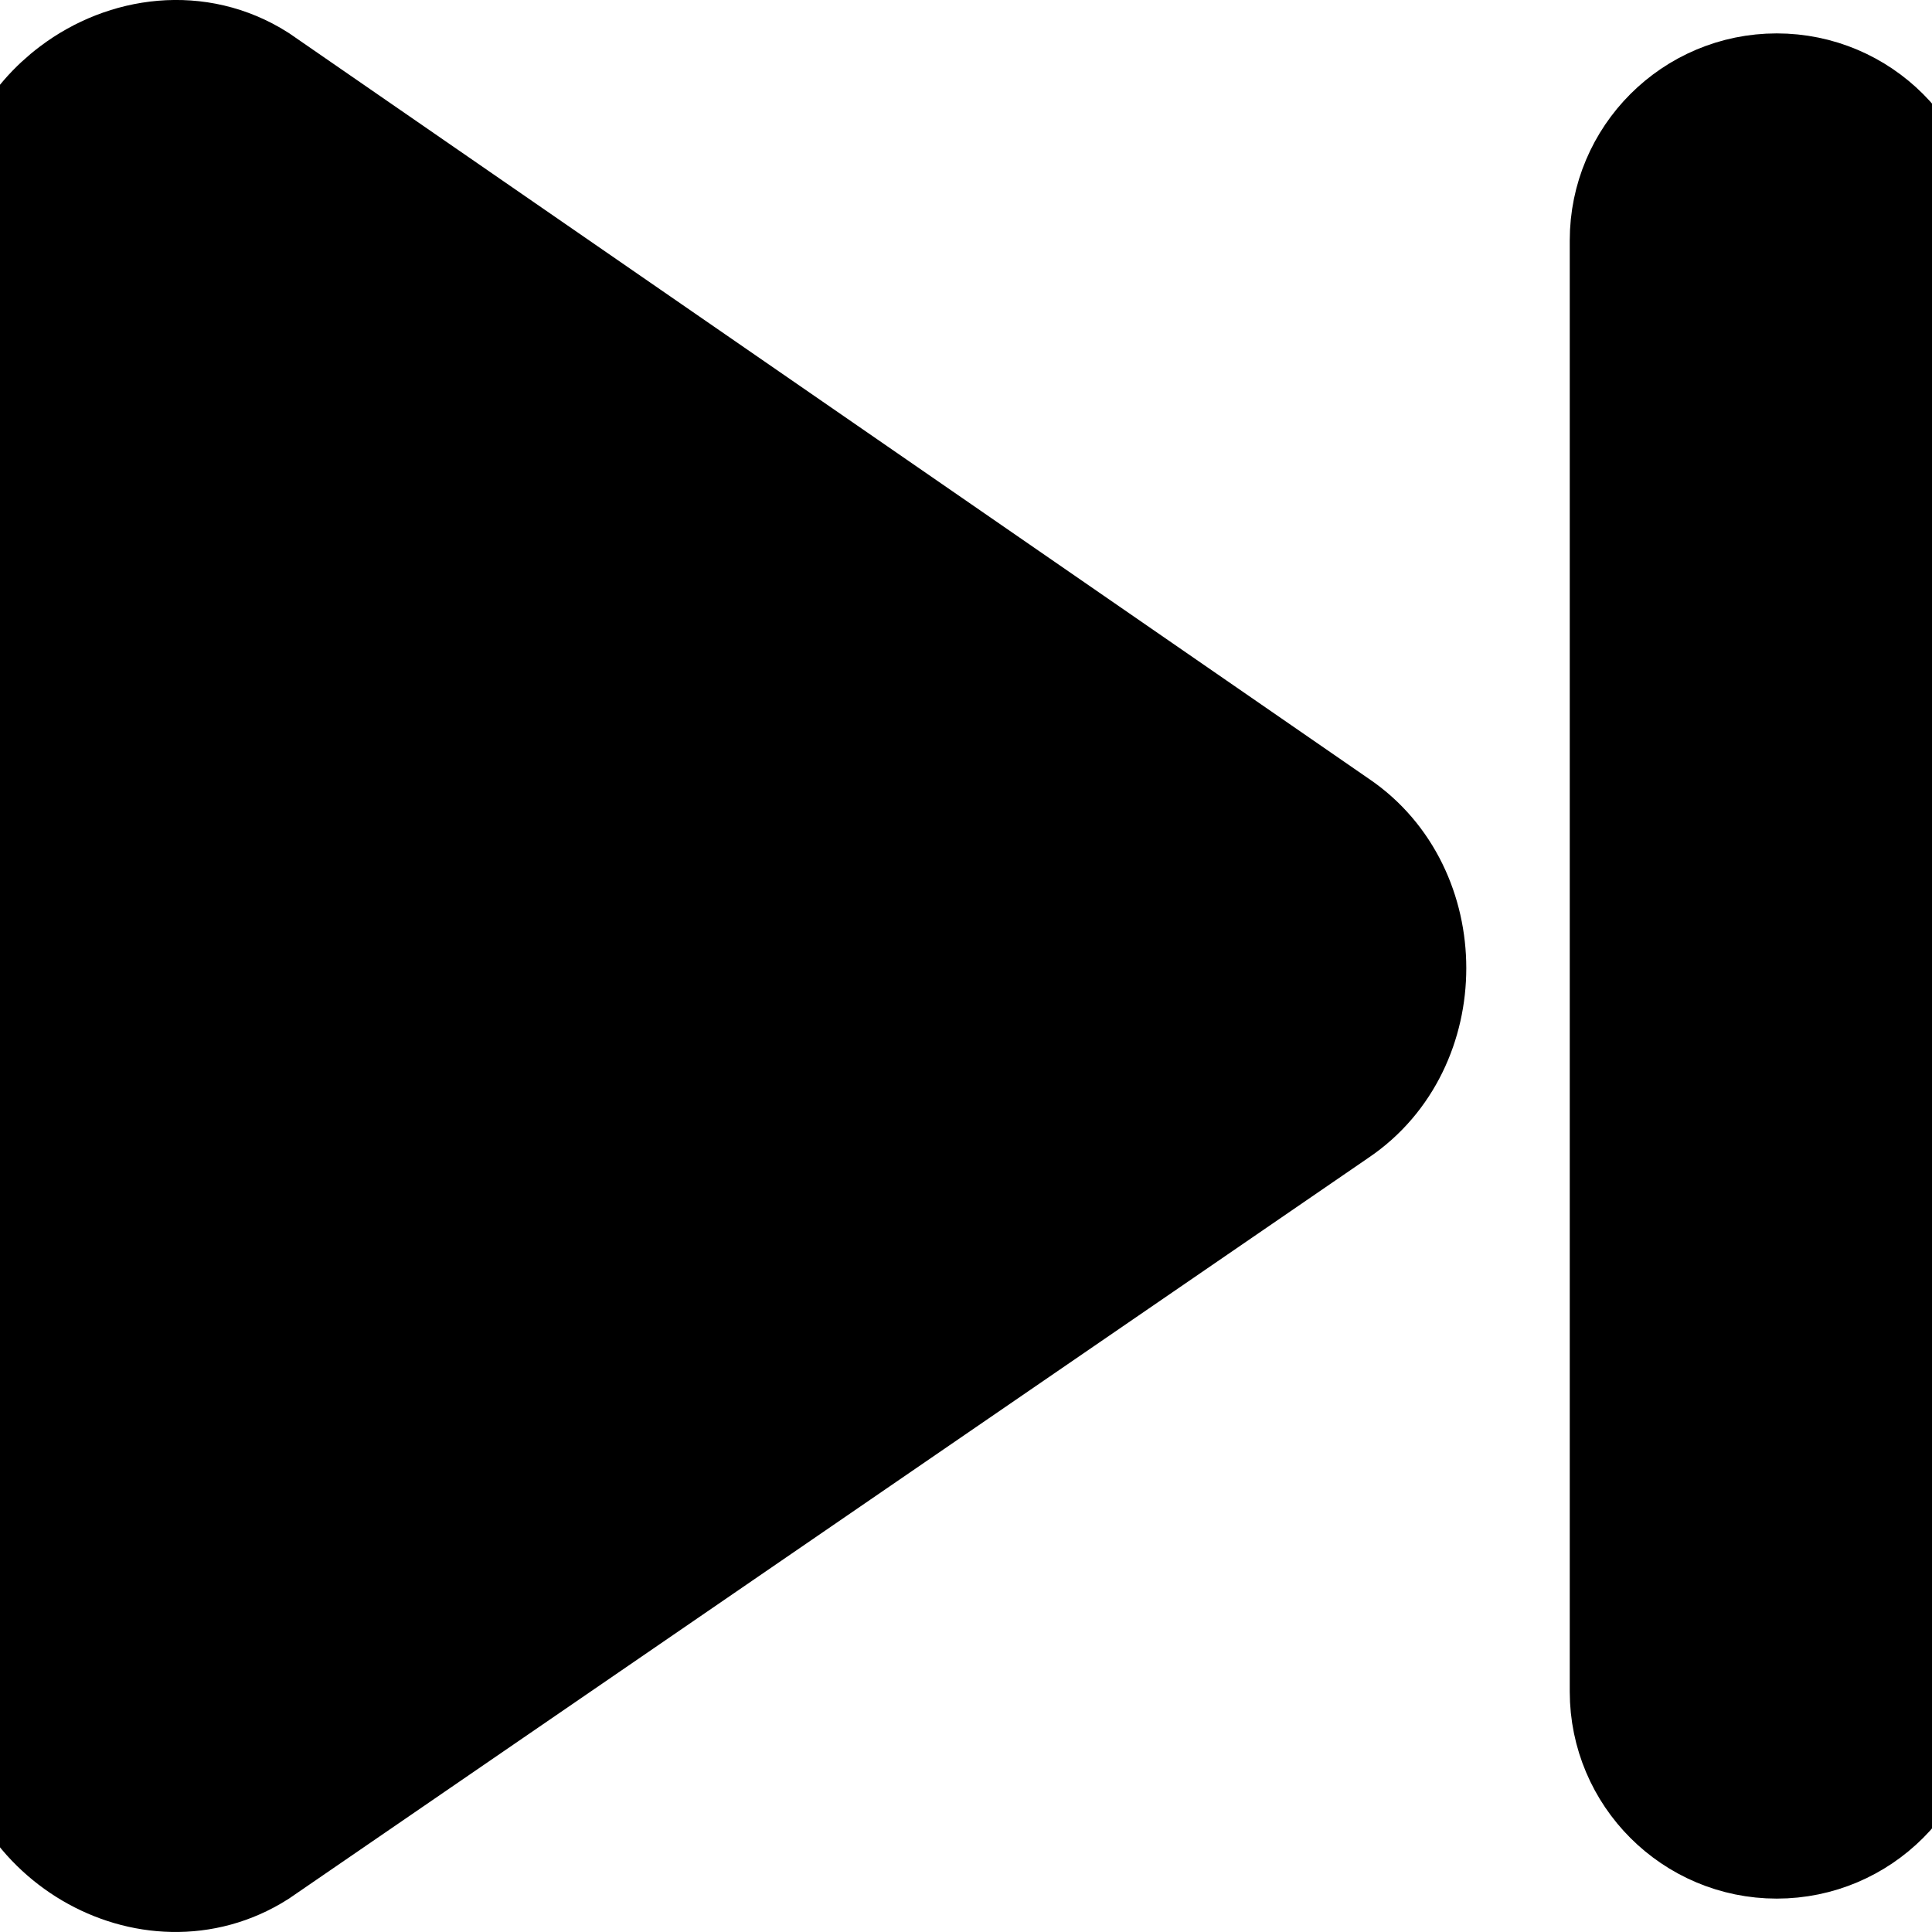
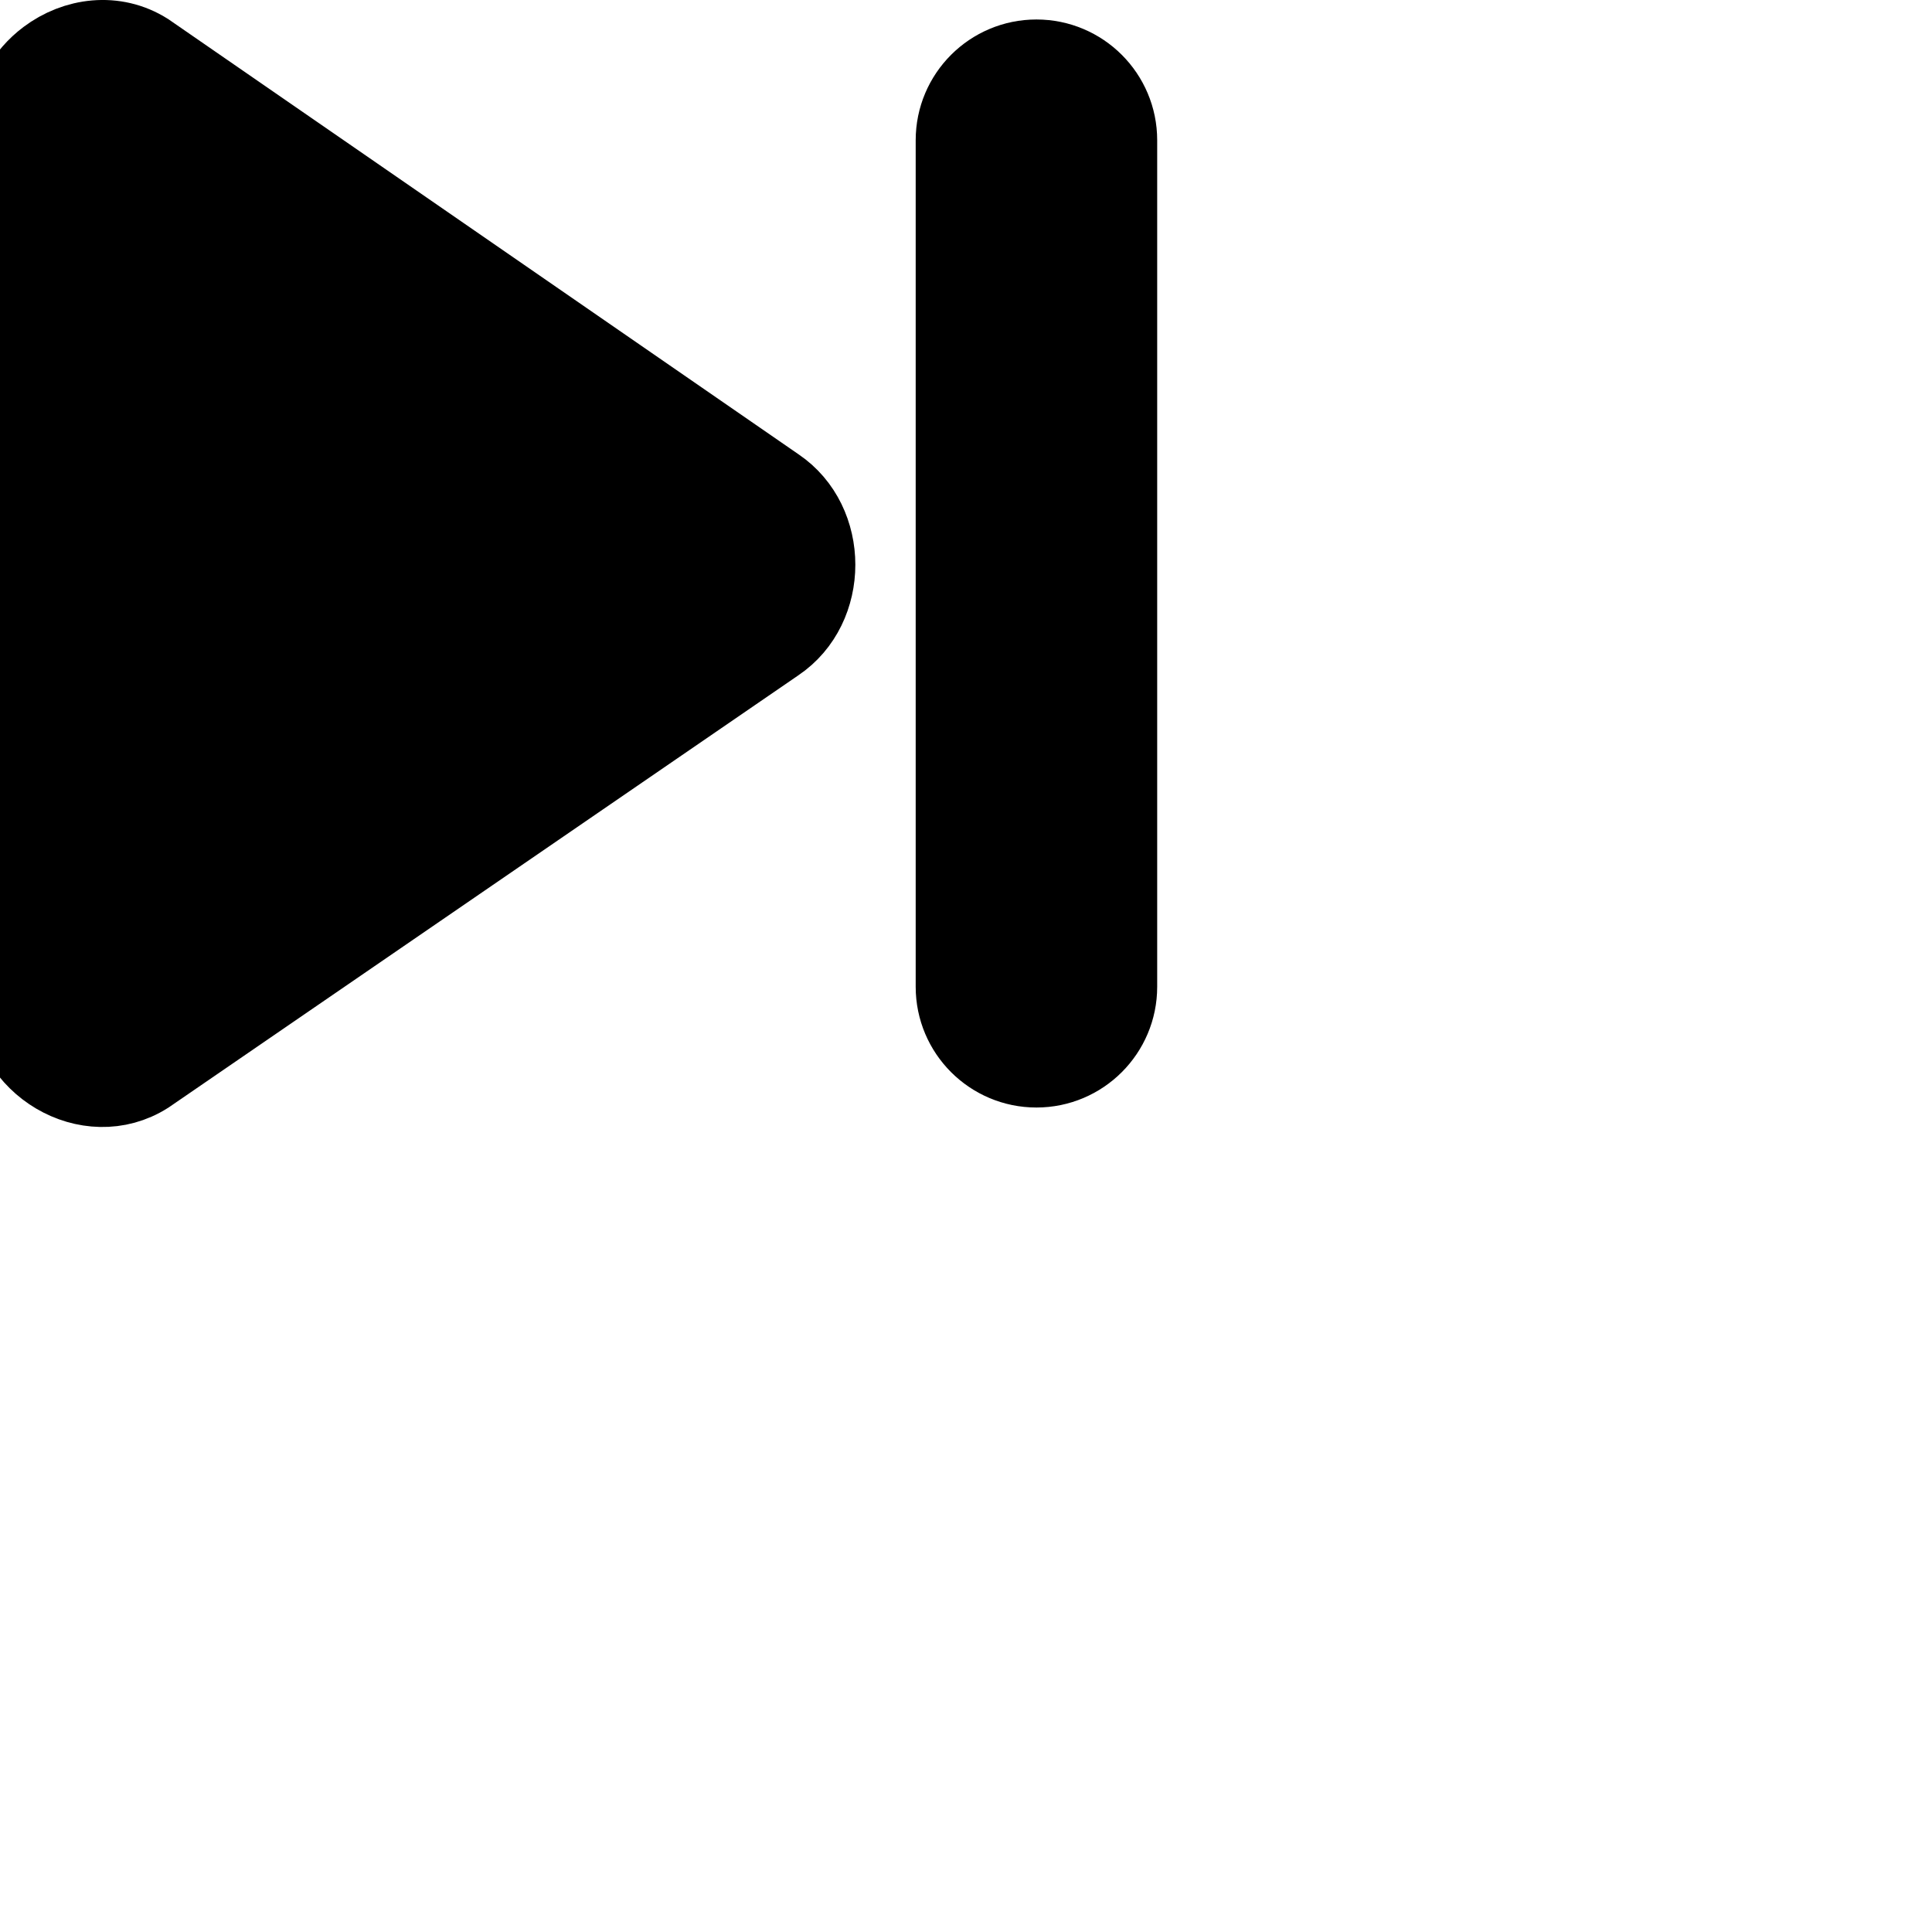
- <svg xmlns="http://www.w3.org/2000/svg" width="14" height="14" viewBox="0 0 14 14" stroke="currentColor" fill="none">
+ <svg xmlns="http://www.w3.org/2000/svg" width="100%" height="100%" viewBox="0 0 24 24" viewPort="0 0 24 24" stroke="currentColor" fill="none">
  <g id="button-next--button-television-buttons-movies-skip-next-video-controls">
    <path id="Union" fill-rule="evenodd" clip-rule="evenodd" d="M9.637 6.056L1.818 0.657C1.423 0.406 0.94 0.473 0.592 0.735C0.323 0.937 0.134 1.255 0.125 1.633V12.333L0.125 12.338C0.125 13.222 1.104 13.794 1.818 13.341L9.637 7.975C10.288 7.536 10.288 6.495 9.637 6.056ZM13.875 1.742C13.875 1.19 13.427 0.742 12.875 0.742C12.323 0.742 11.875 1.19 11.875 1.742V12.258C11.875 12.81 12.323 13.258 12.875 13.258C13.427 13.258 13.875 12.81 13.875 12.258V1.742Z" fill="black" />
  </g>
</svg>
